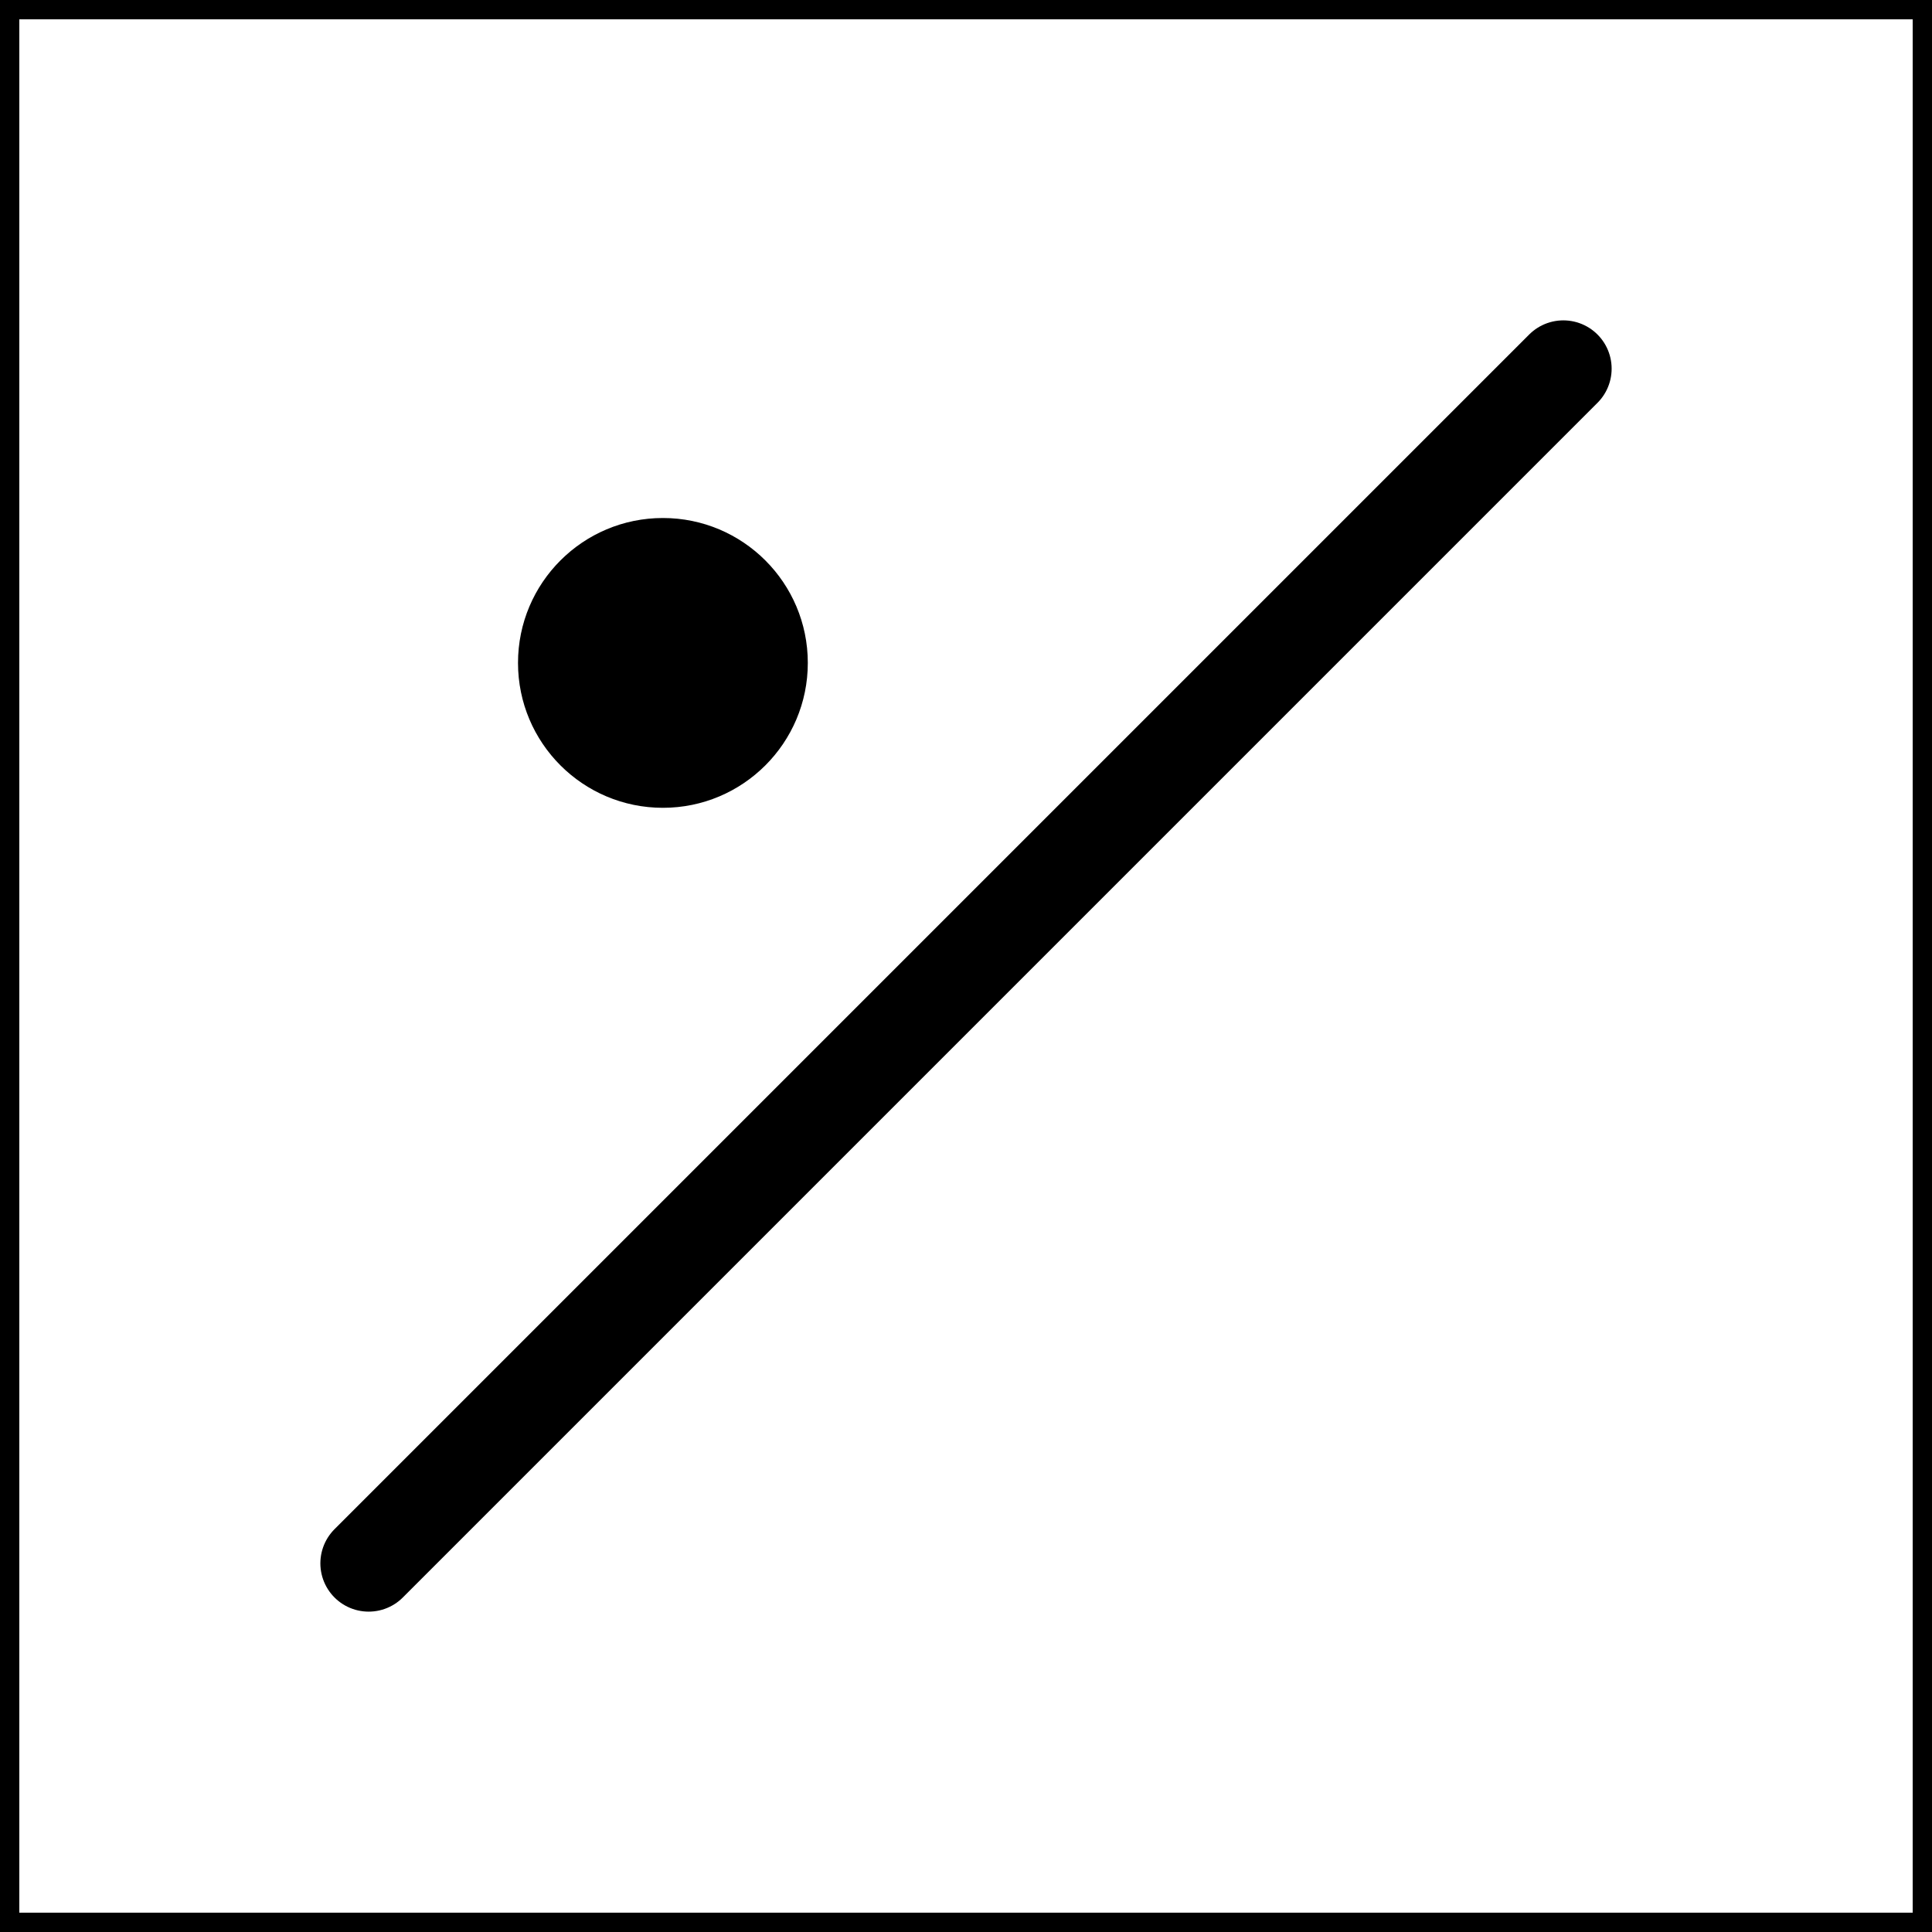
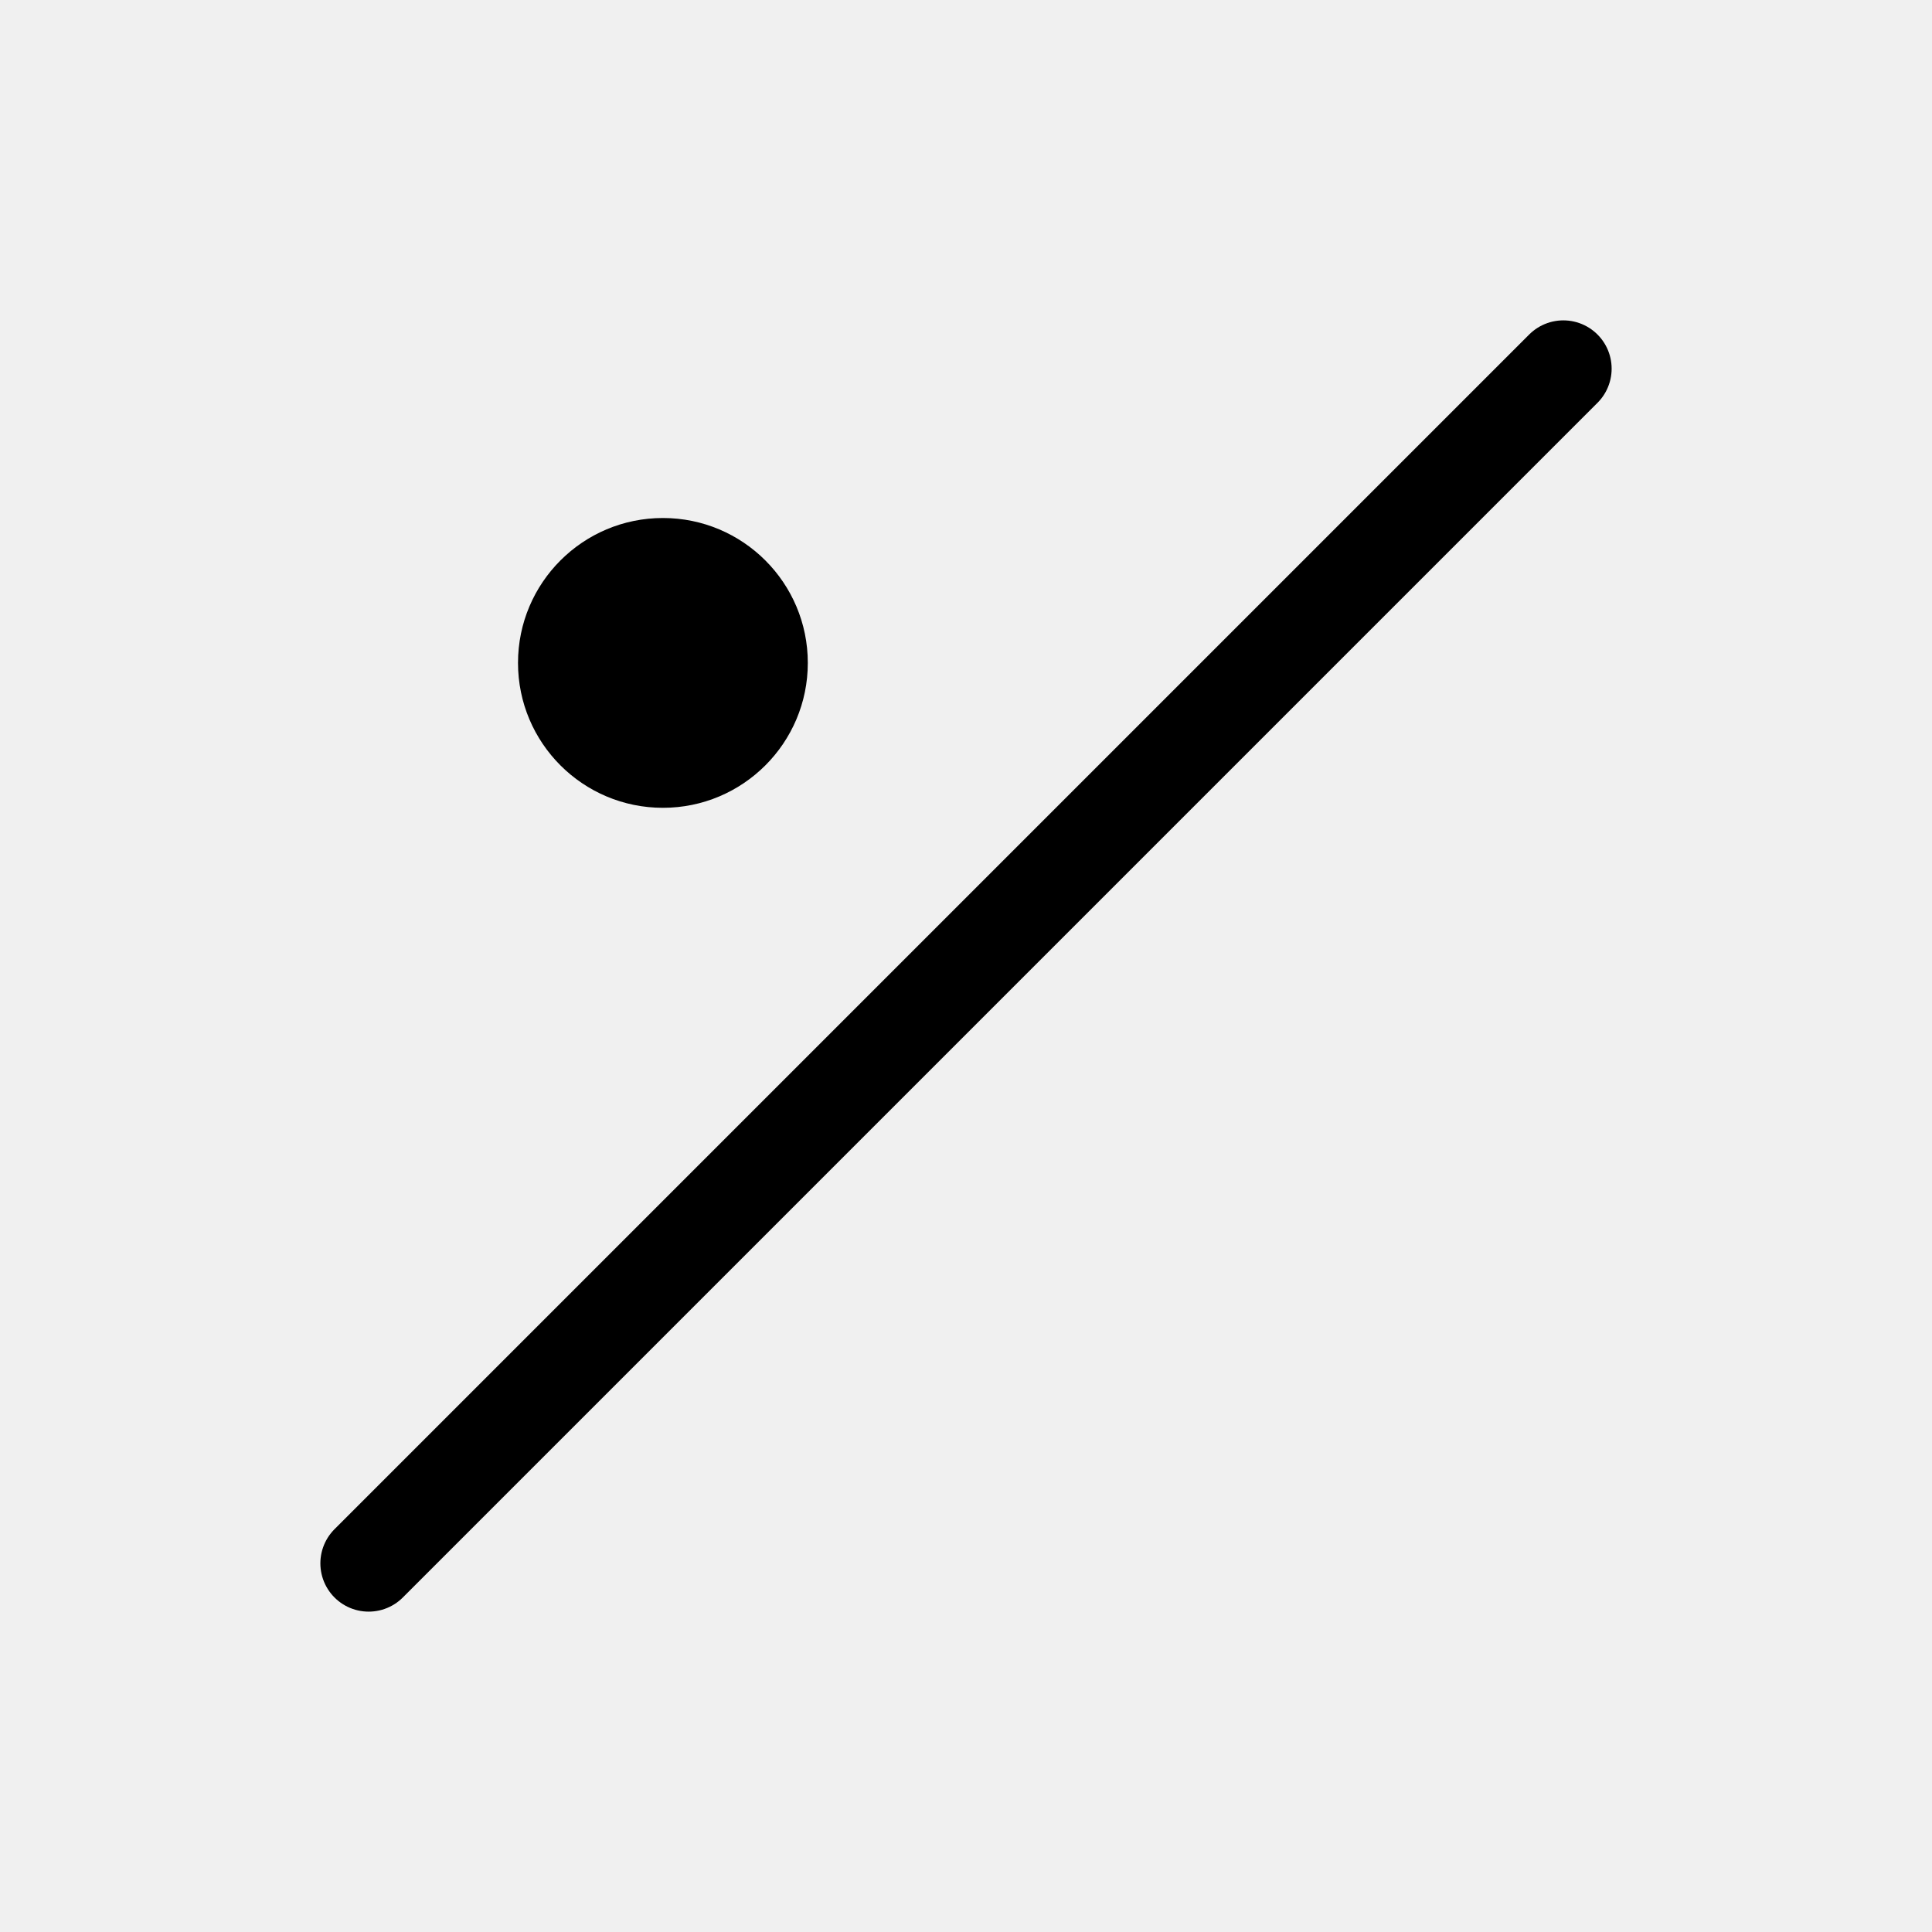
<svg xmlns="http://www.w3.org/2000/svg" width="100" height="100" viewBox="0 0 100 100" fill="none">
-   <rect x="0.5" y="0.5" width="99" height="99" fill="white" />
-   <rect x="0.5" y="0.5" width="99" height="99" stroke="black" />
  <path d="M80.918 19.082L19.082 80.918" stroke="black" stroke-width="5" stroke-miterlimit="10" stroke-linecap="round" />
  <path d="M34.312 41.812C38.454 41.812 41.812 38.454 41.812 34.312C41.812 30.169 38.454 26.812 34.312 26.812C30.169 26.812 26.812 30.169 26.812 34.312C26.812 38.454 30.169 41.812 34.312 41.812Z" fill="black" />
</svg>
